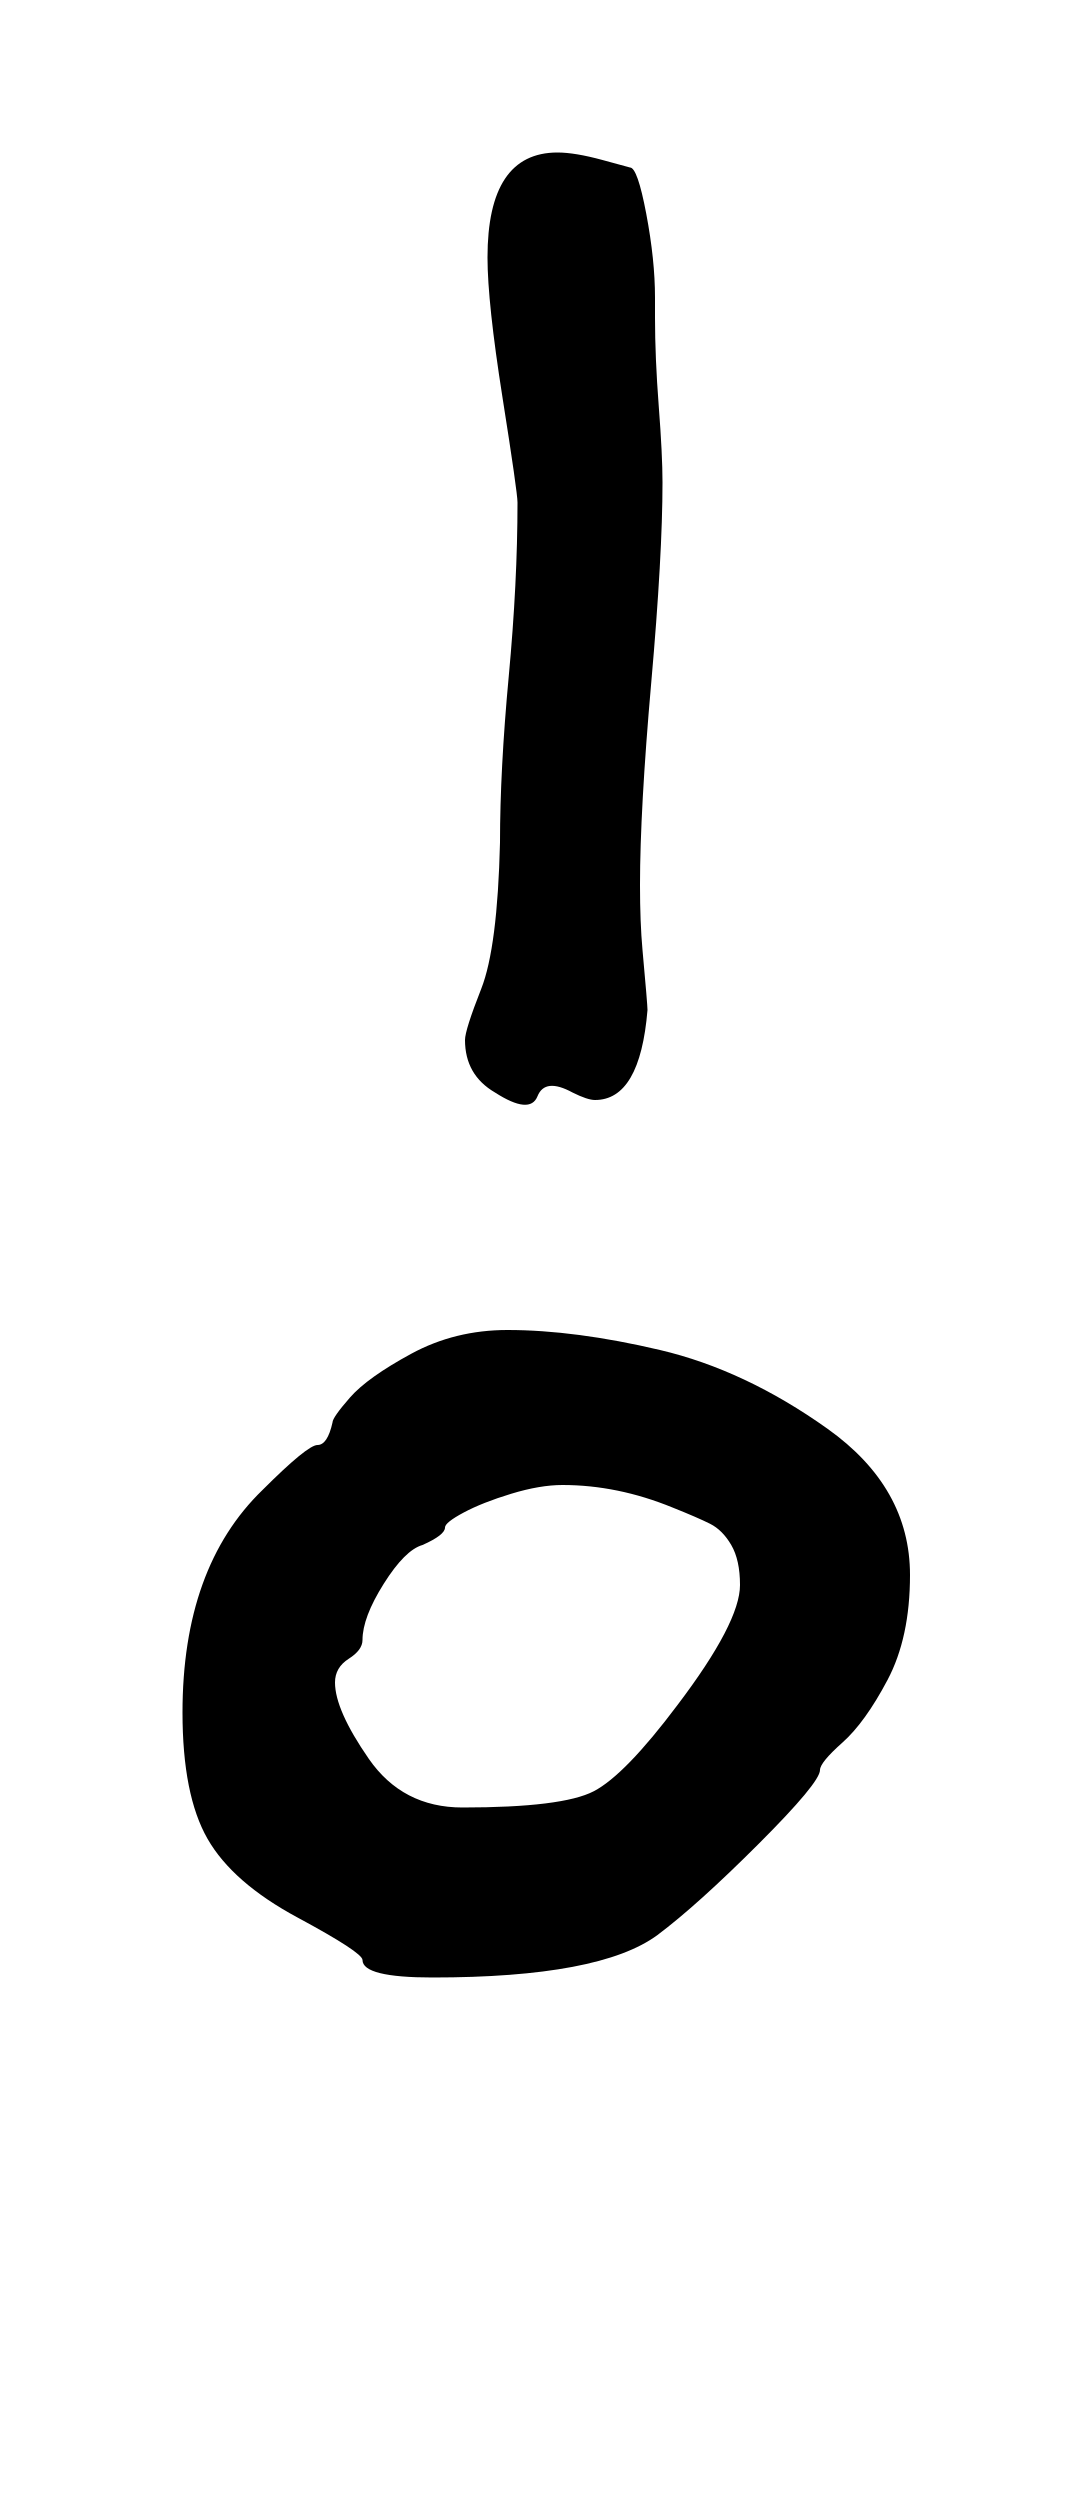
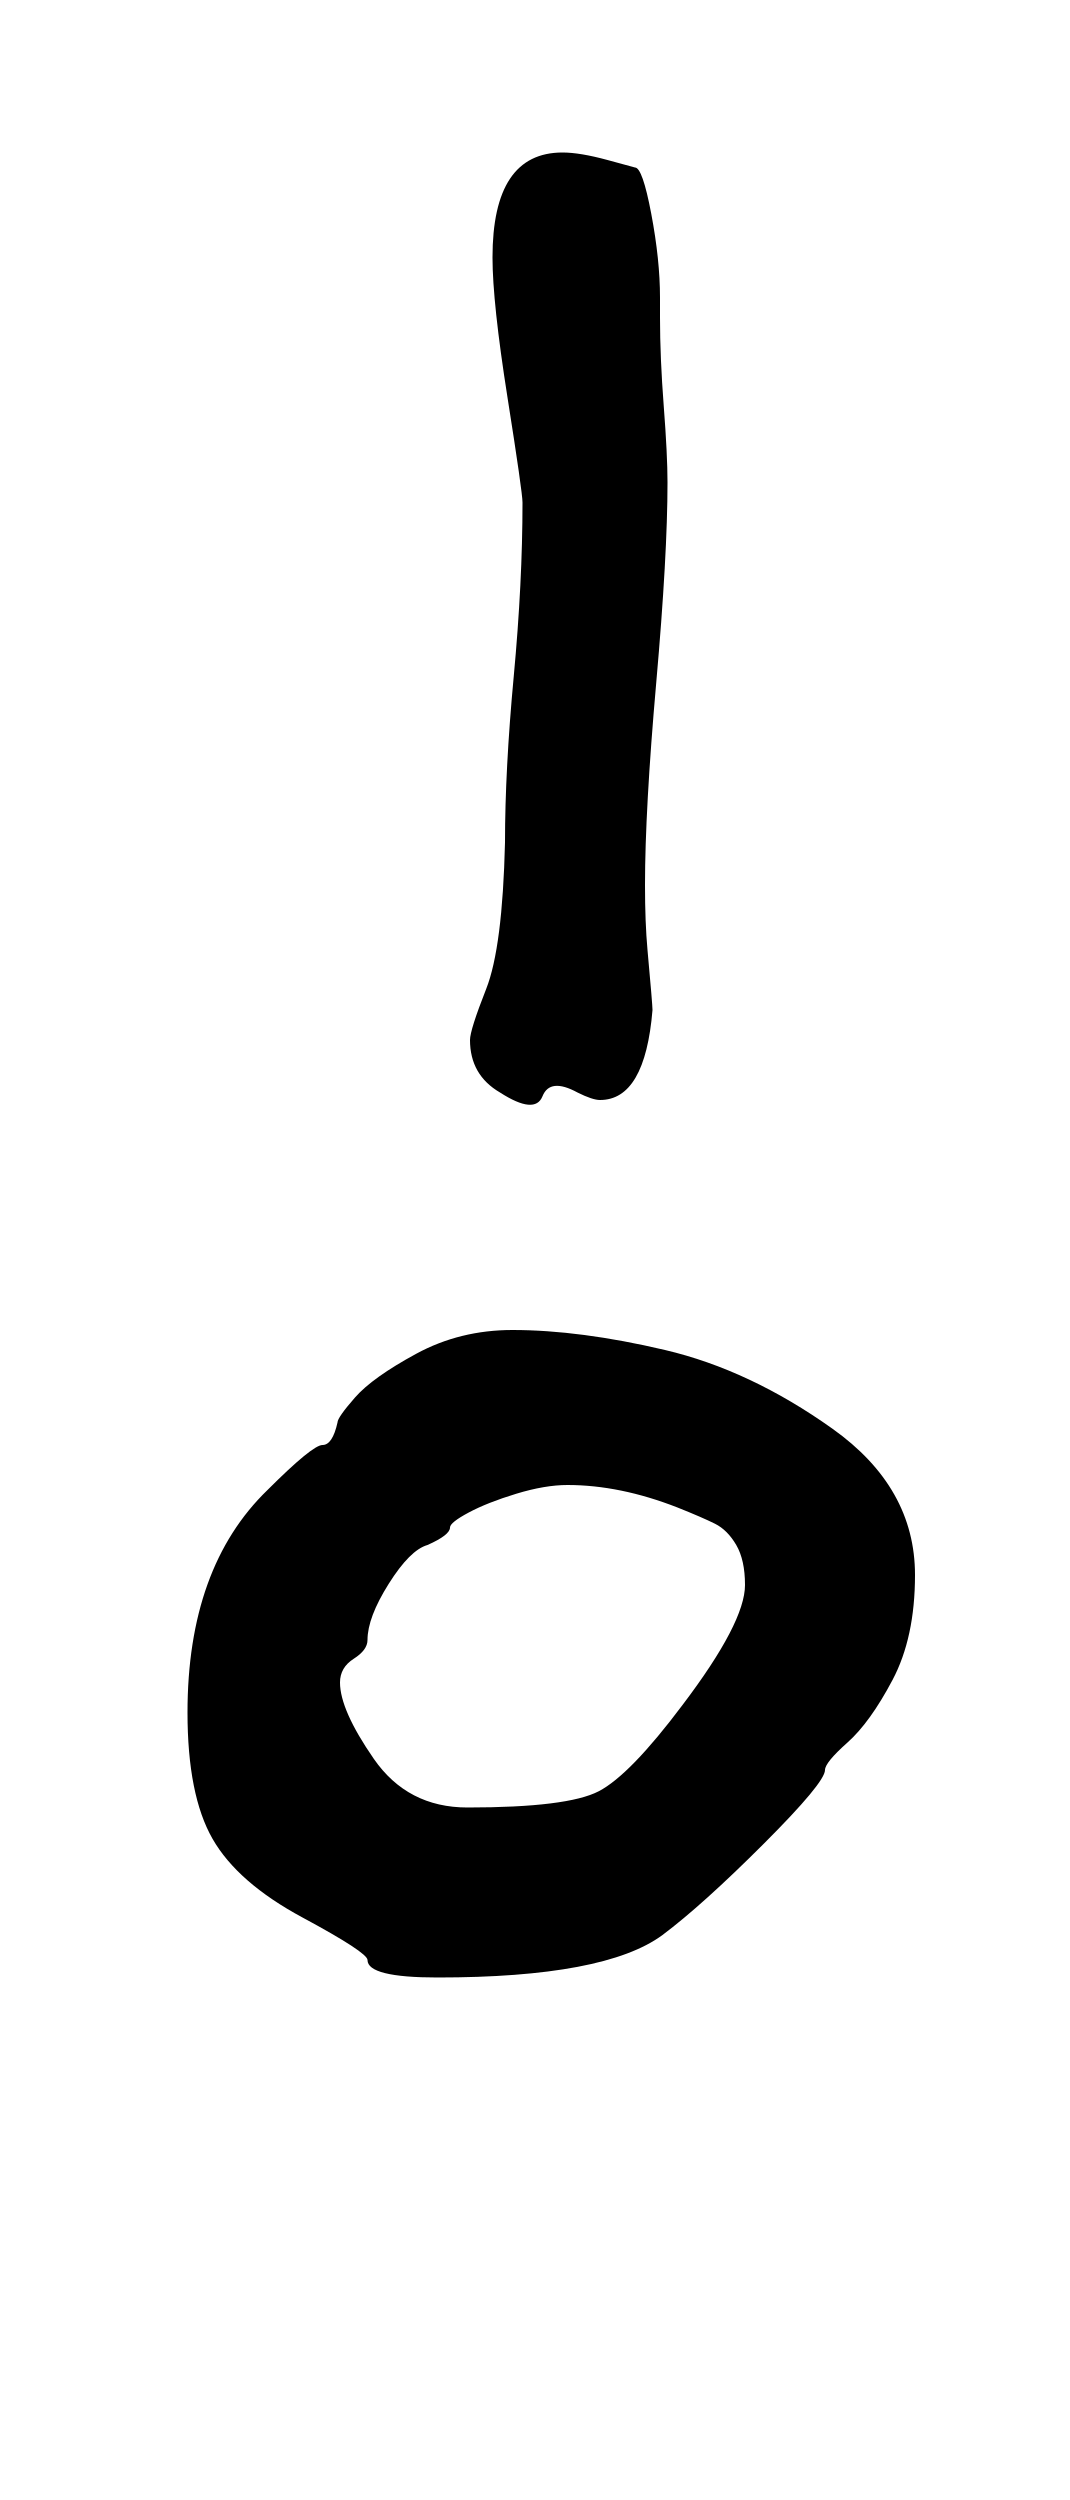
- <svg xmlns="http://www.w3.org/2000/svg" version="1.1" viewBox="-10 0 427 1000">
-   <path fill="currentColor" d="M354 630q0 25 -9 42t-18 25t-9 11q0 5 -24.5 29.5t-40.5 36.5q-23 17 -90 17q-28 0 -28 -7q0 -3 -26 -17t-36 -31.5t-10 -50.5q0 -58 32 -89q18 -18 22 -18t6 -9q0 -2 7 -10t24.5 -17.5t38.5 -9.5q27 0 61 8t67 31.5t33 58.5zM124 673q0 11 13.5 30.5t37.5 19.5 q40 0 52.5 -6.5t33.5 -34.5q25 -33 25 -48q0 -10 -3.5 -16t-8.5 -8.5t-15 -6.5q-22 -9 -44 -9q-9 0 -20.5 3.5t-19 7.5t-7.5 6q0 3 -9 7q-7 2 -15.5 15.5t-8.5 22.5q0 4 -5.5 7.5t-5.5 9.5zM213 61q7 0 18 3l11 3q3 0 6.5 18.5t3.5 33.5v8q0 16 1.5 35.5t1.5 30.5 q0 29 -4.5 80t-4.5 81q0 15 1 26t1.5 17t0.5 7q-3 36 -21 36q-3 0 -9 -3q-11 -6 -14 1.5t-17 -1.5q-12 -7 -12 -21q0 -4 6.5 -20.5t7.5 -58.5q0 -29 3.5 -66.5t3.5 -69.5q0 -4 -6 -42t-6 -56q0 -42 28 -42z" />
+ <svg xmlns="http://www.w3.org/2000/svg" version="1.1" viewBox="-10 0 428 1000">
+   <path fill="currentColor" d="M356 630q0 25 -9 42t-18 25t-9 11q0 5 -24.5 29.5t-40.5 36.5q-23 17 -90 17q-28 0 -28 -7q0 -3 -26 -17t-36 -31.5t-10 -50.5q0 -58 32 -89q18 -18 22 -18t6 -9q0 -2 7 -10t24.5 -17.5t38.5 -9.5q27 0 61 8t67 31.5t33 58.5zM126 673q0 11 13.5 30.5t37.5 19.5 q40 0 52.5 -6.5t33.5 -34.5q25 -33 25 -48q0 -10 -3.5 -16t-8.5 -8.5t-15 -6.5q-23 -9 -44 -9q-9 0 -20.5 3.5t-19 7.5t-7.5 6q0 3 -9 7q-7 2 -15.5 15.5t-8.5 22.5q0 4 -5.5 7.5t-5.5 9.5zM215 61q7 0 18 3l11 3q3 0 6.5 18.5t3.5 33.5v8q0 16 1.5 35.5t1.5 30.5 q0 29 -4.5 80t-4.5 81q0 15 1 26t1.5 17t0.5 7q-3 36 -21 36q-3 0 -9 -3q-11 -6 -14 1.5t-17 -1.5q-12 -7 -12 -21q0 -4 6.5 -20.5t7.5 -58.5q0 -29 3.5 -66.5t3.5 -69.5q0 -4 -6 -42t-6 -56q0 -42 28 -42z" />
</svg>
